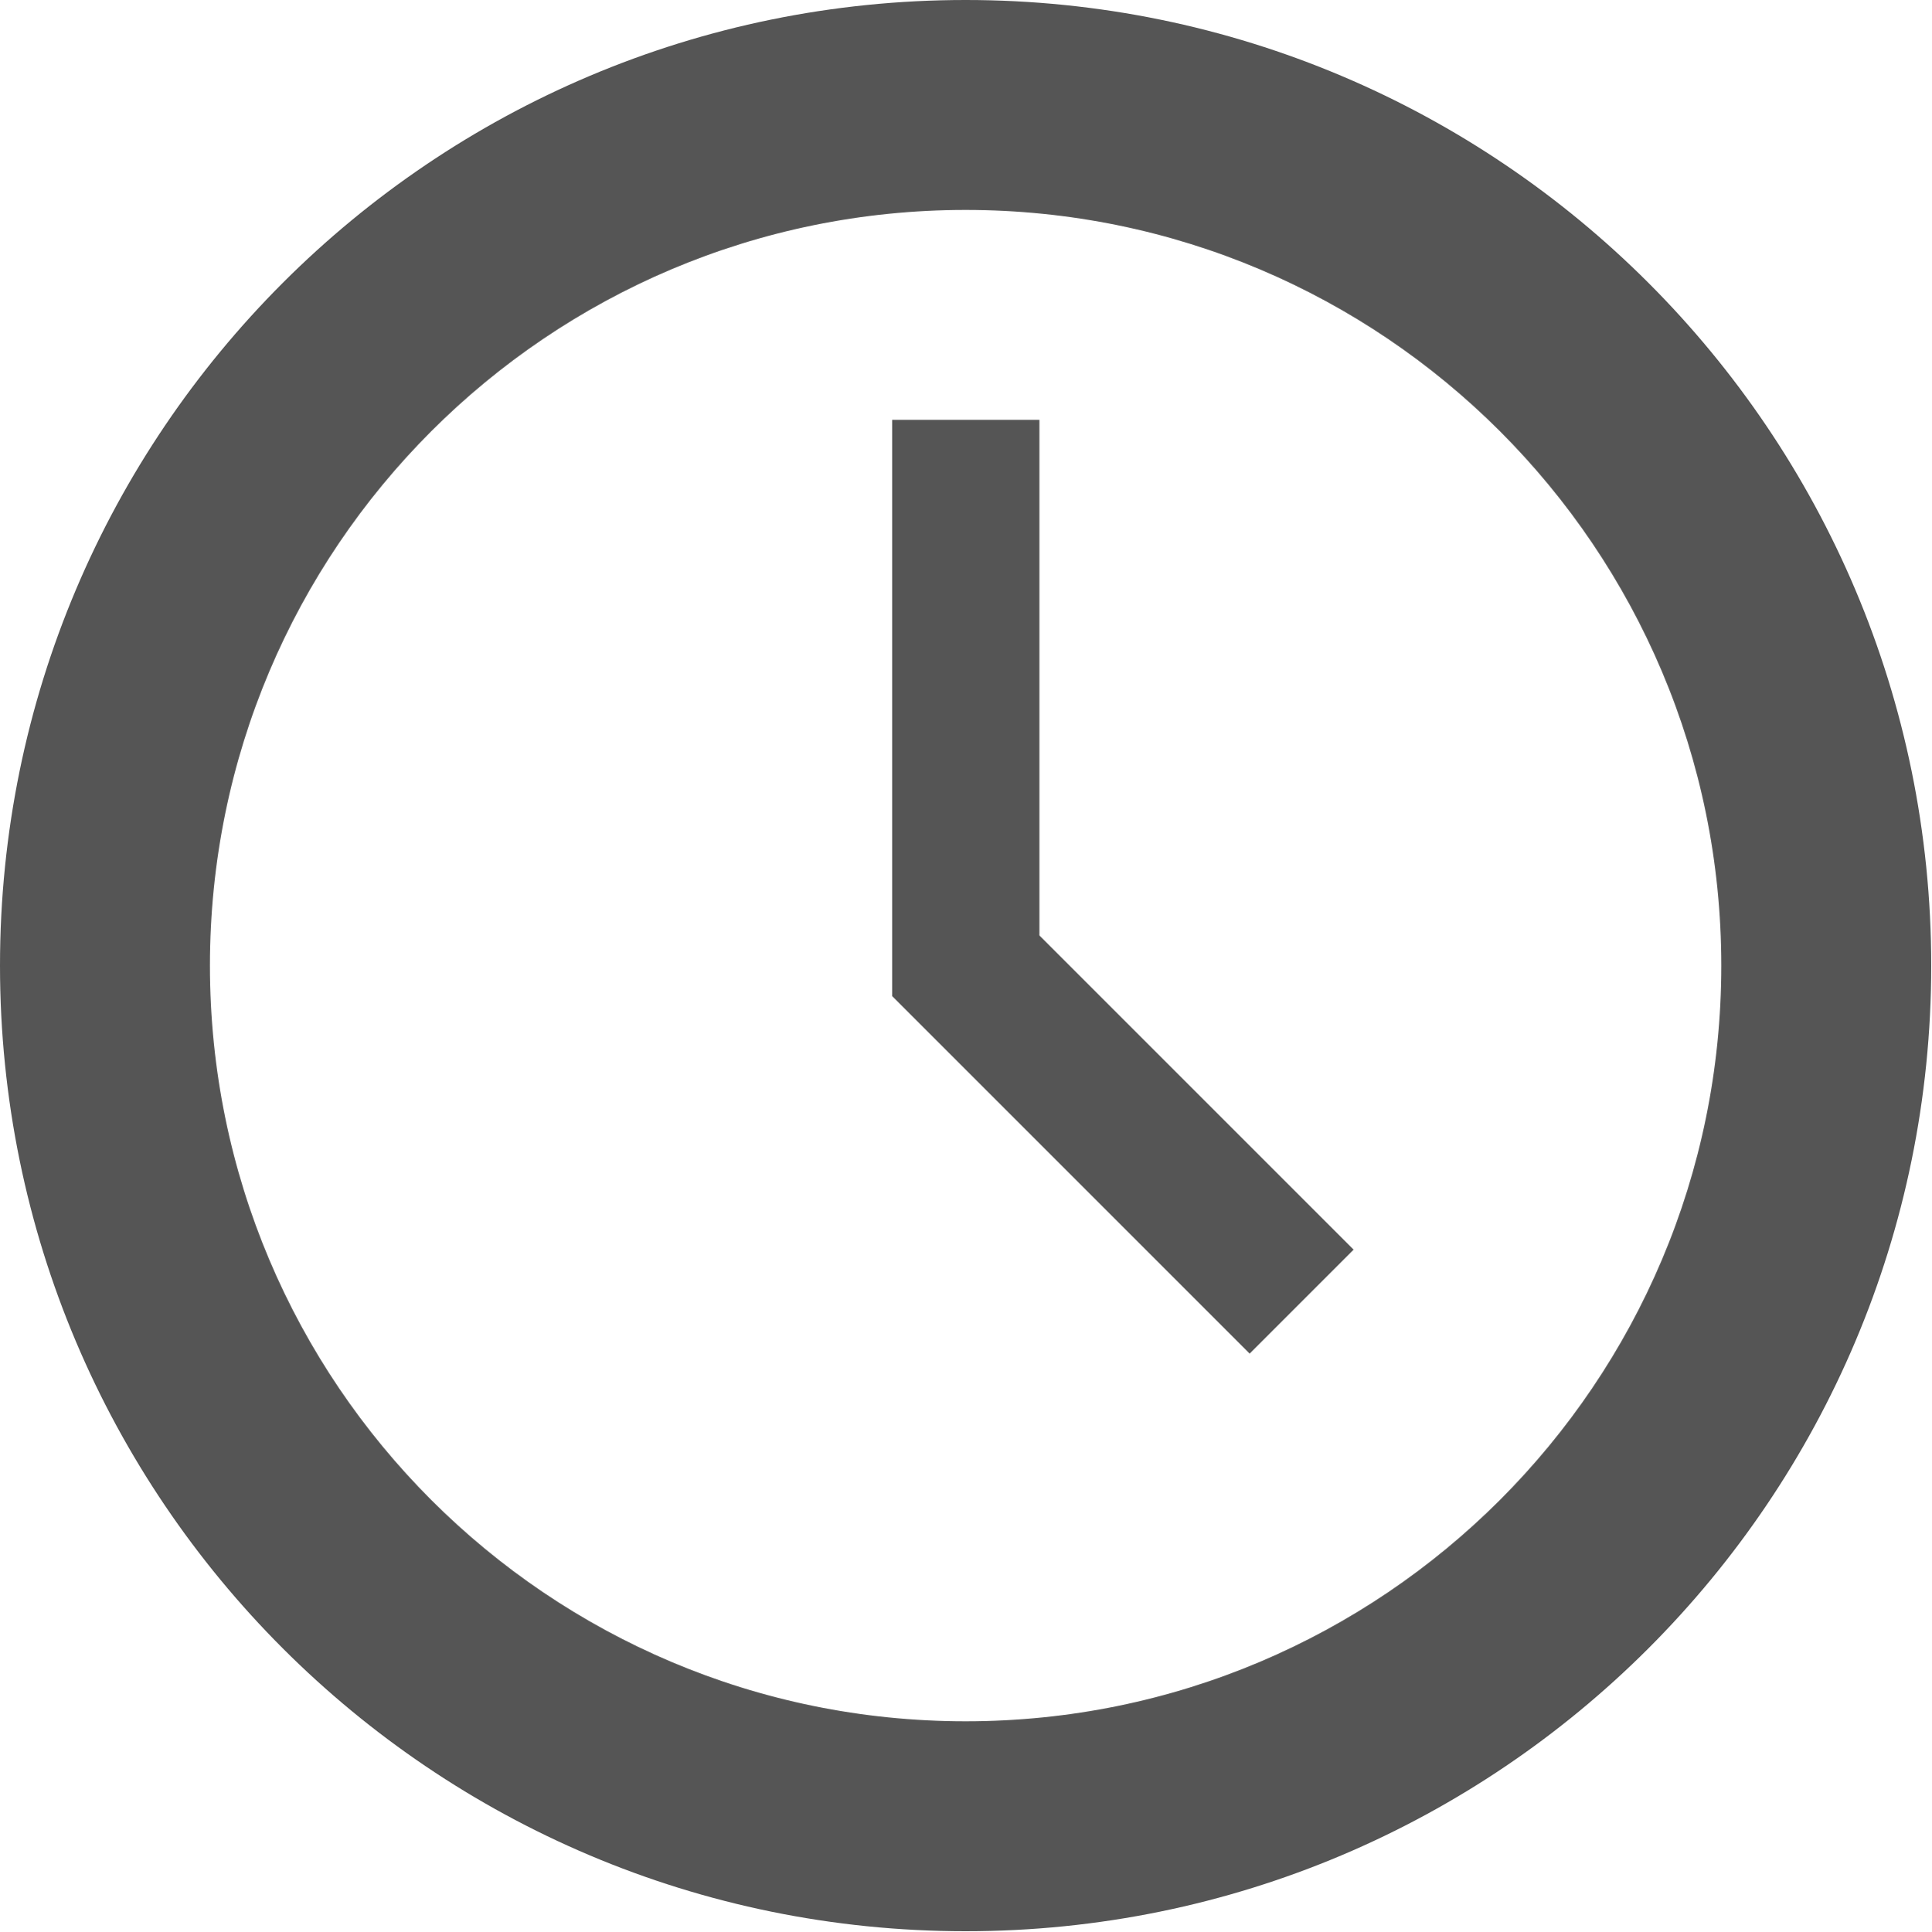
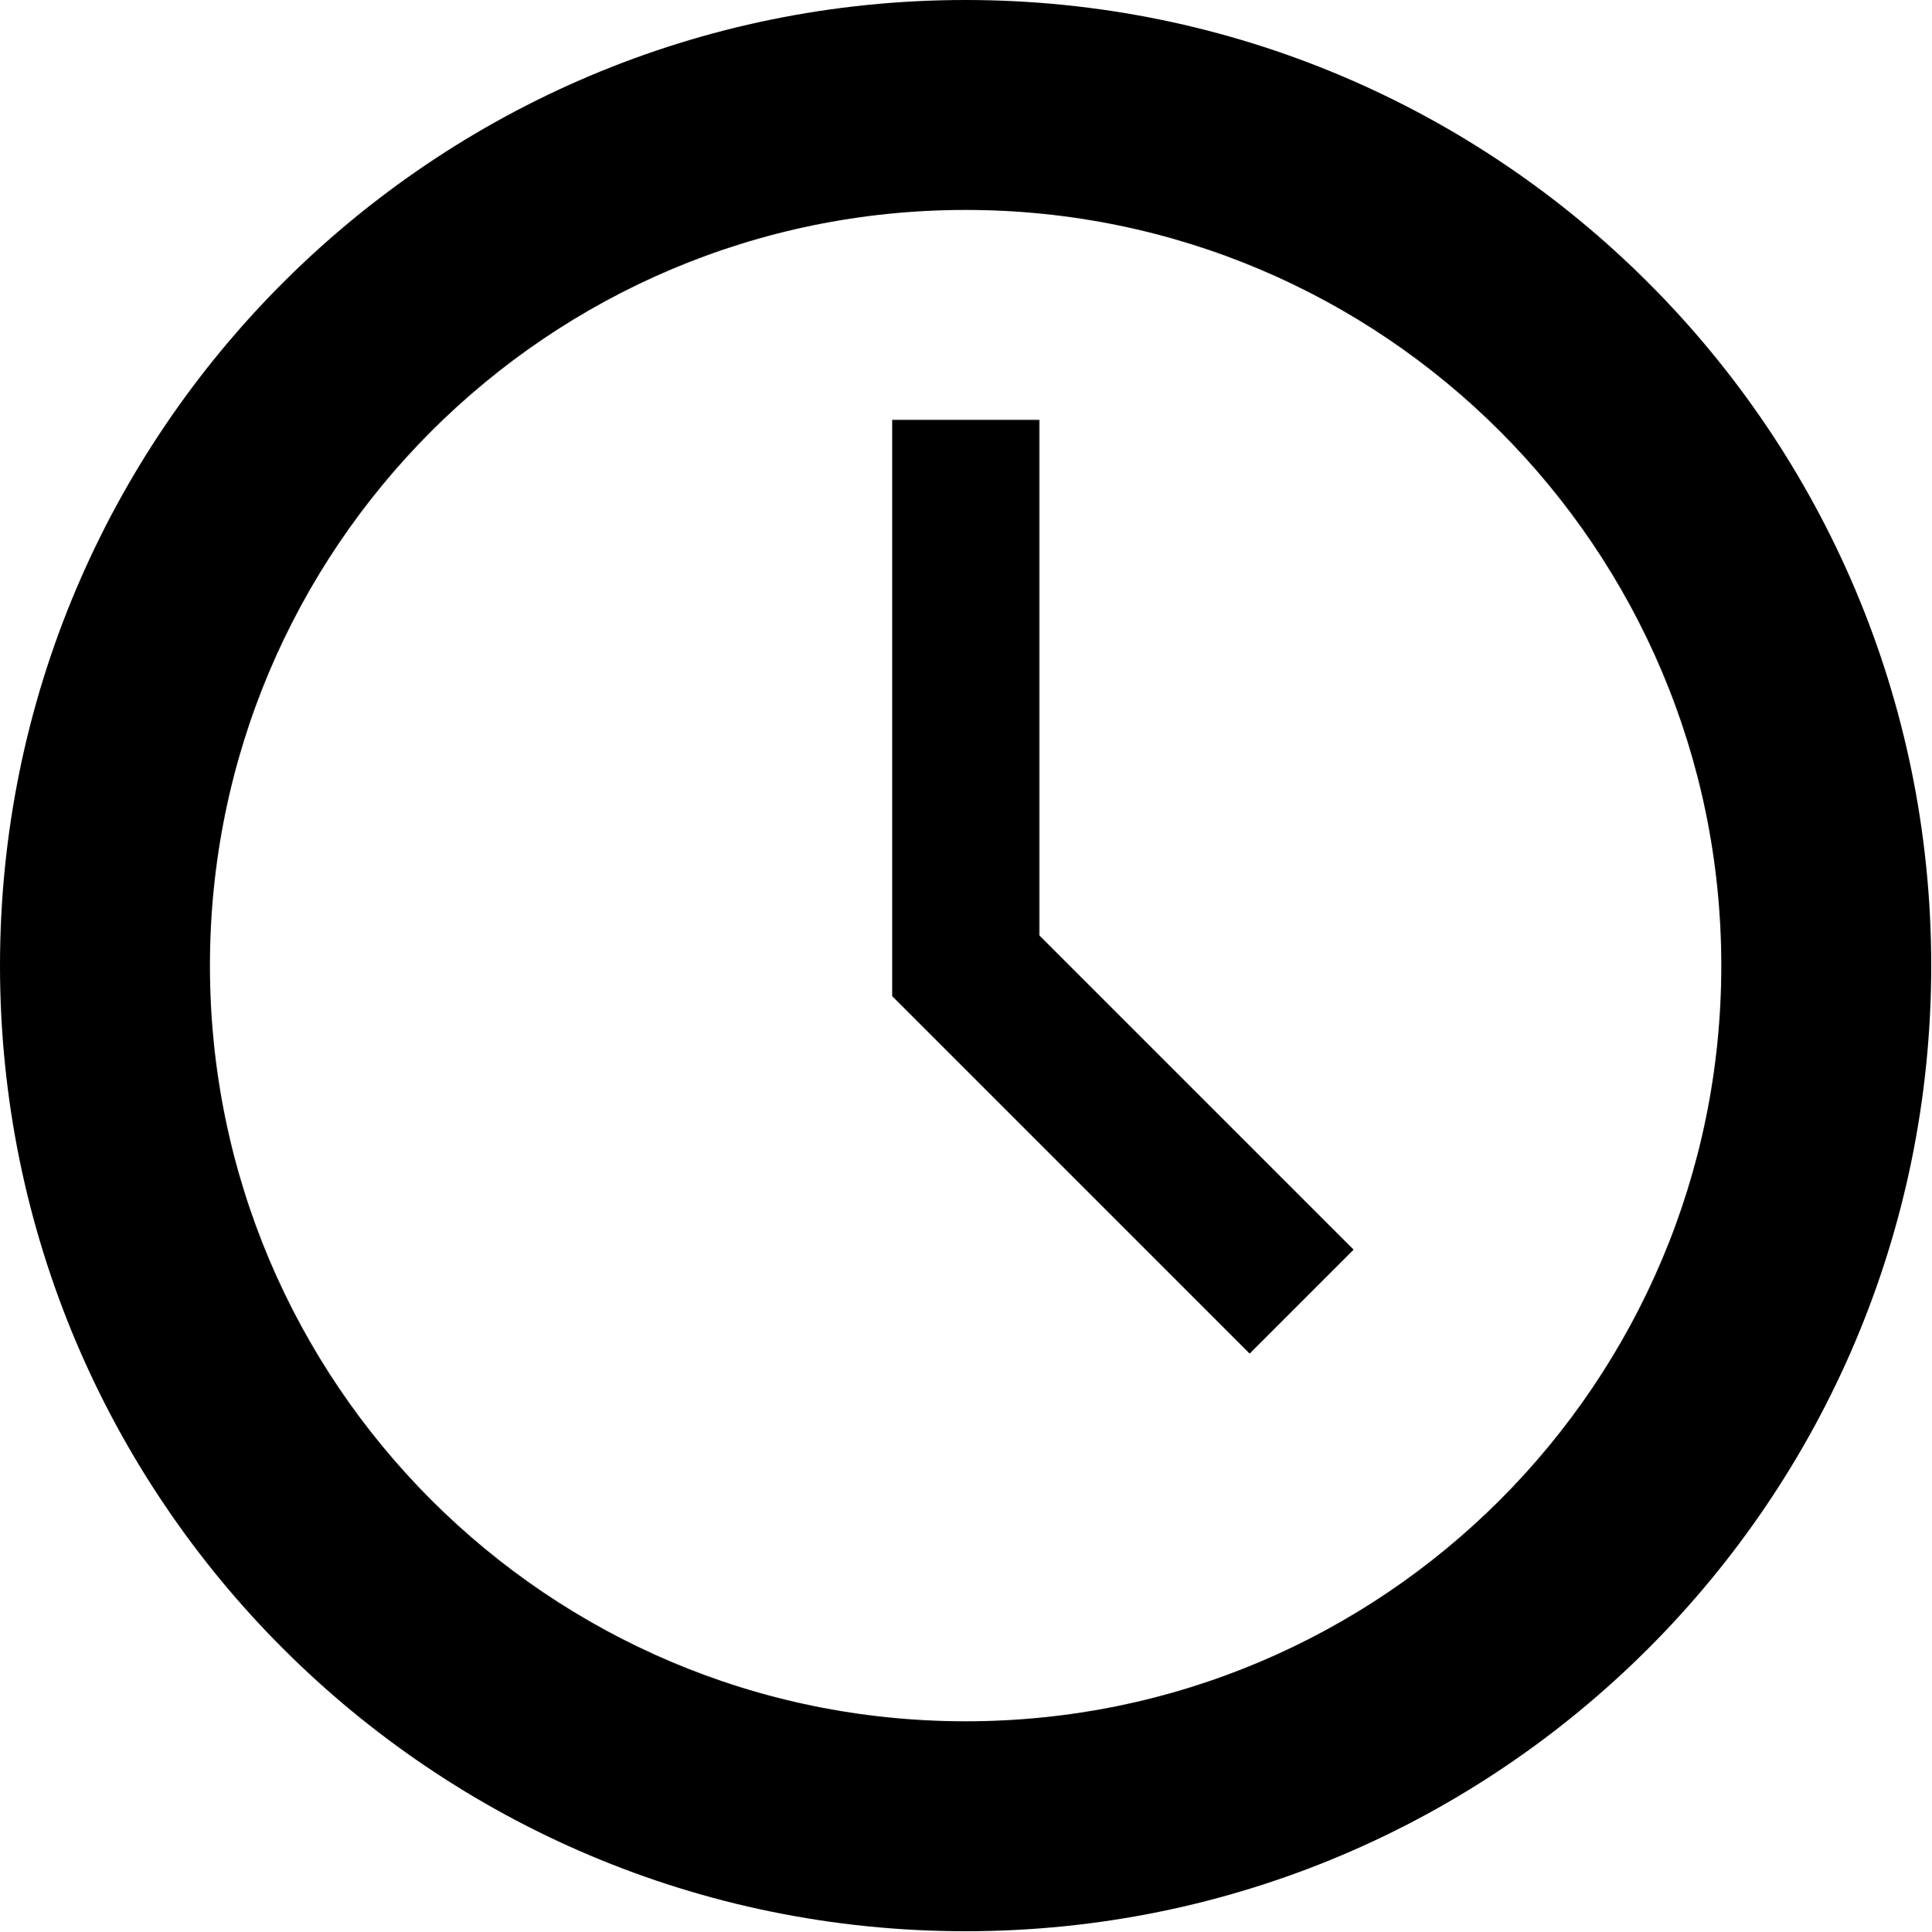
<svg xmlns="http://www.w3.org/2000/svg" enable-background="new 0 0 588.8 588.8" version="1.1" viewBox="0 0 588.8 588.8" xml:space="preserve">
-   <path d="m294.4 0c-162.6 0-294.4 131.8-294.4 294.4s131.8 294.4 294.4 294.4 294.4-131.8 294.4-294.4-131.8-294.4-294.4-294.4zm0 524.8c-127.3 0-230.4-103.2-230.4-230.4s103.1-230.4 230.4-230.4 230.4 103.2 230.4 230.4-103.1 230.4-230.4 230.4zm22.4-396.8h-44.8v175.7l109 109 31.7-31.7-95.8-95.8v-157.2z" fill="#555" />
+   <path d="m294.4 0c-162.6 0-294.4 131.8-294.4 294.4s131.8 294.4 294.4 294.4 294.4-131.8 294.4-294.4-131.8-294.4-294.4-294.4zm0 524.8c-127.3 0-230.4-103.2-230.4-230.4s103.1-230.4 230.4-230.4 230.4 103.2 230.4 230.4-103.1 230.4-230.4 230.4zm22.4-396.8h-44.8v175.7l109 109 31.7-31.7-95.8-95.8v-157.2z" />
</svg>
